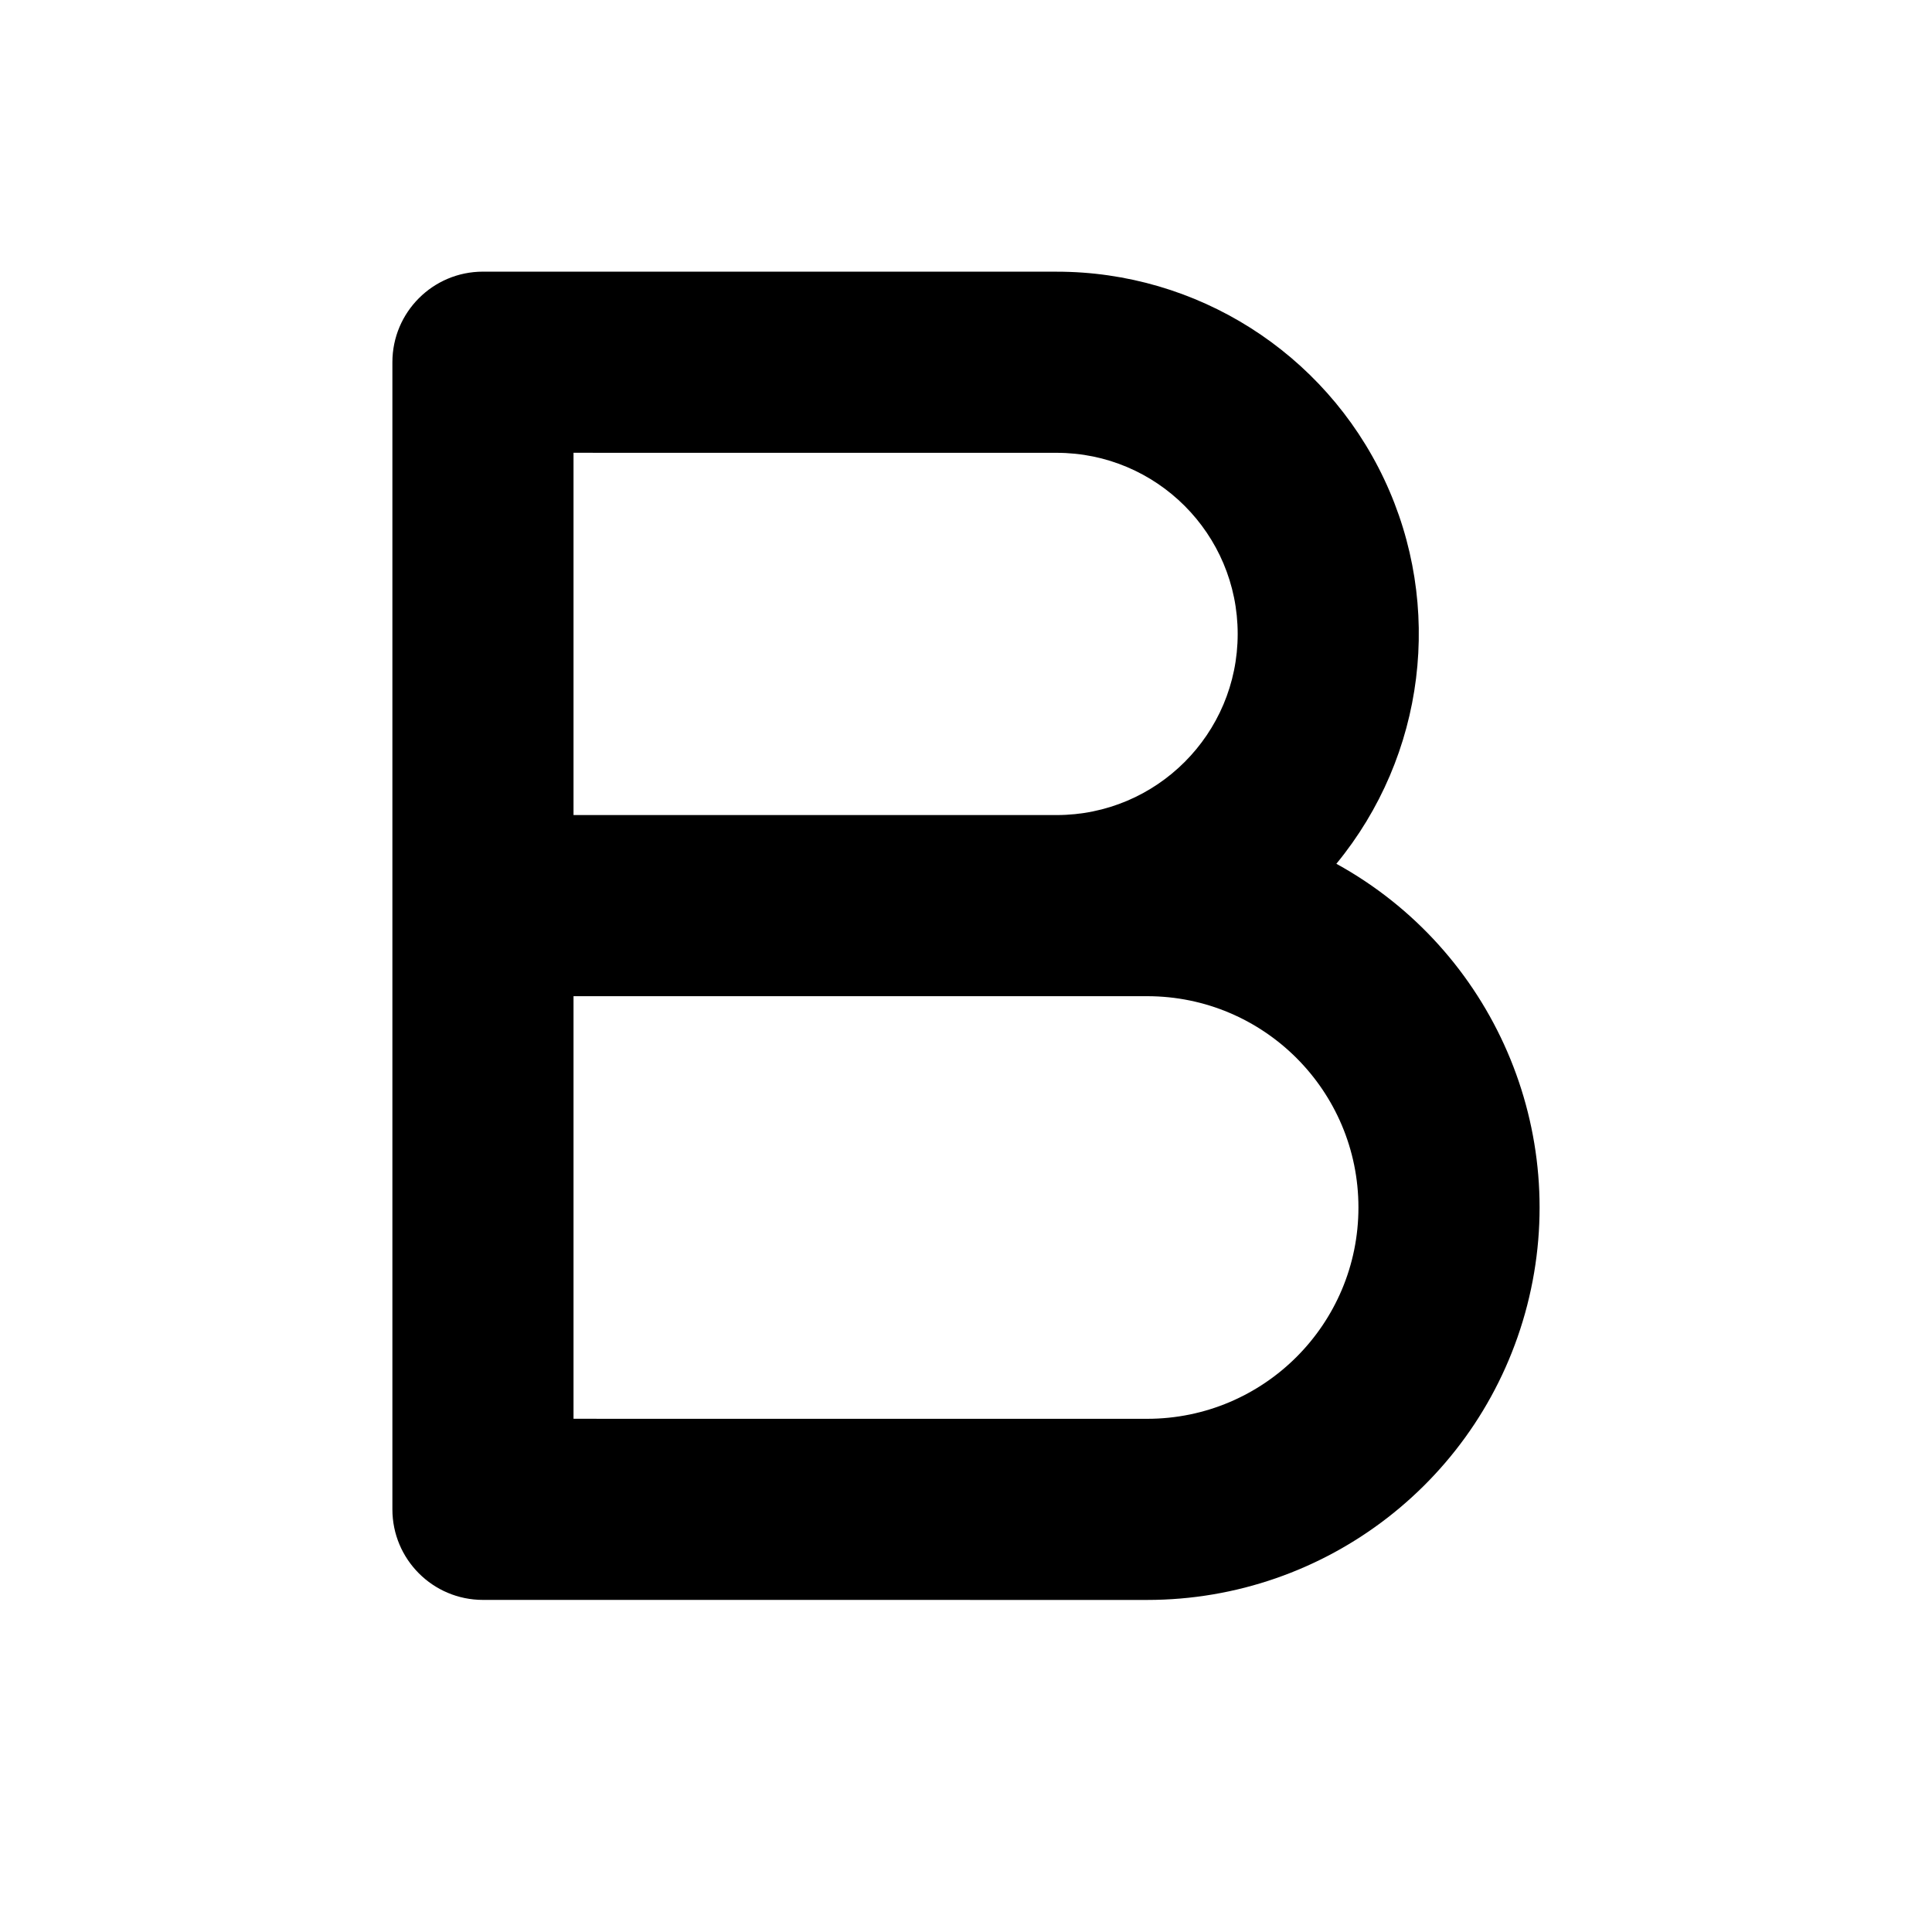
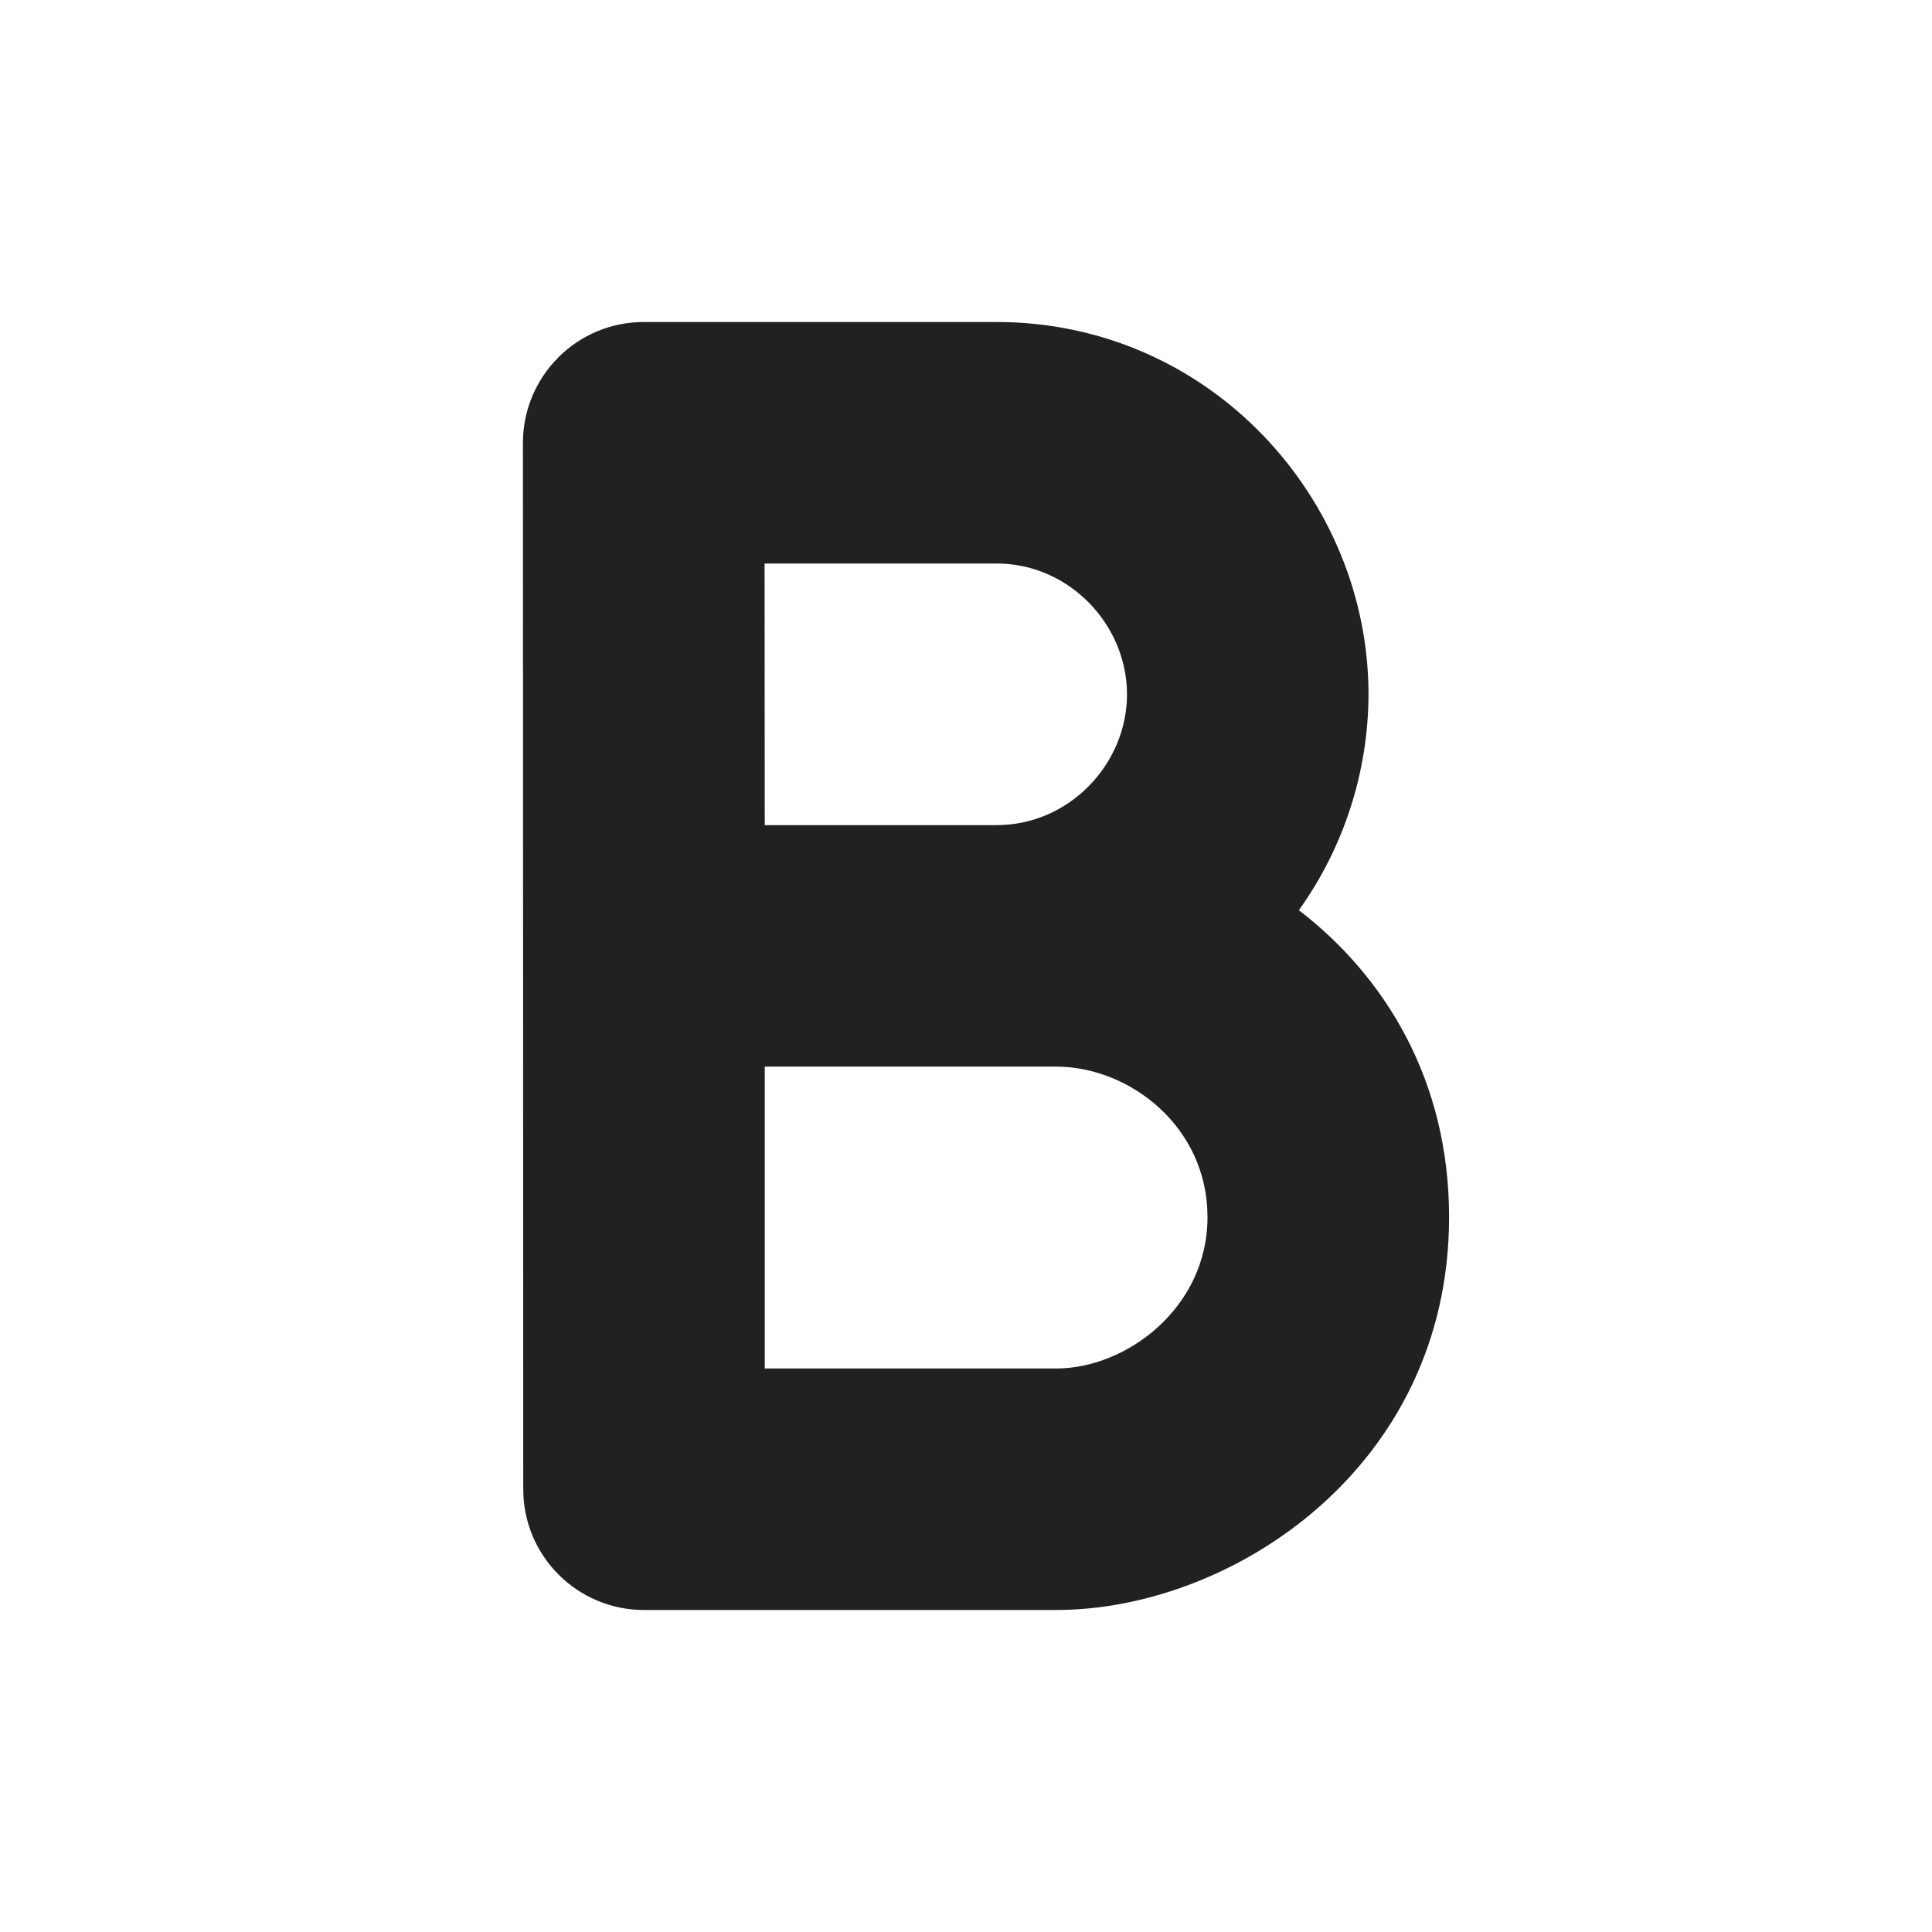
- <svg xmlns="http://www.w3.org/2000/svg" fill="#000000" width="800px" height="800px" viewBox="0 0 256 256" id="Flat">
-   <path d="M177.075,114.455A47.977,47.977,0,0,0,140.001,36l-76.006-.005h-.001a12.001,12.001,0,0,0-12,12v152a12,12,0,0,0,12,12L152,212a51.994,51.994,0,0,0,25.075-97.545ZM75.994,59.996,140,60a24,24,0,0,1,0,48H75.994ZM152,188l-76.006-.004V132H152a28,28,0,0,1,0,56Z" />
+ <svg xmlns="http://www.w3.org/2000/svg" width="24" height="24" fill="none" viewBox="0 0 24 24">
+   <path d="M6.935 4.44A1.5 1.5 0 0 1 7.996 4h4.383C15.017 4 17 6.182 17 8.625a4.63 4.63 0 0 1-.865 2.682c1.077.827 1.866 2.12 1.866 3.813C18 18.232 15.3 20 13.12 20H8a1.5 1.5 0 0 1-1.5-1.5l-.004-13c0-.397.158-.779.44-1.06ZM9.5 10.25h2.88c.903 0 1.62-.76 1.62-1.625S13.281 7 12.38 7H9.498l.002 3.25Zm0 3V17h3.62c.874 0 1.88-.754 1.88-1.88 0-1.13-.974-1.87-1.88-1.87H9.5Z" fill="#212121" />
</svg>
